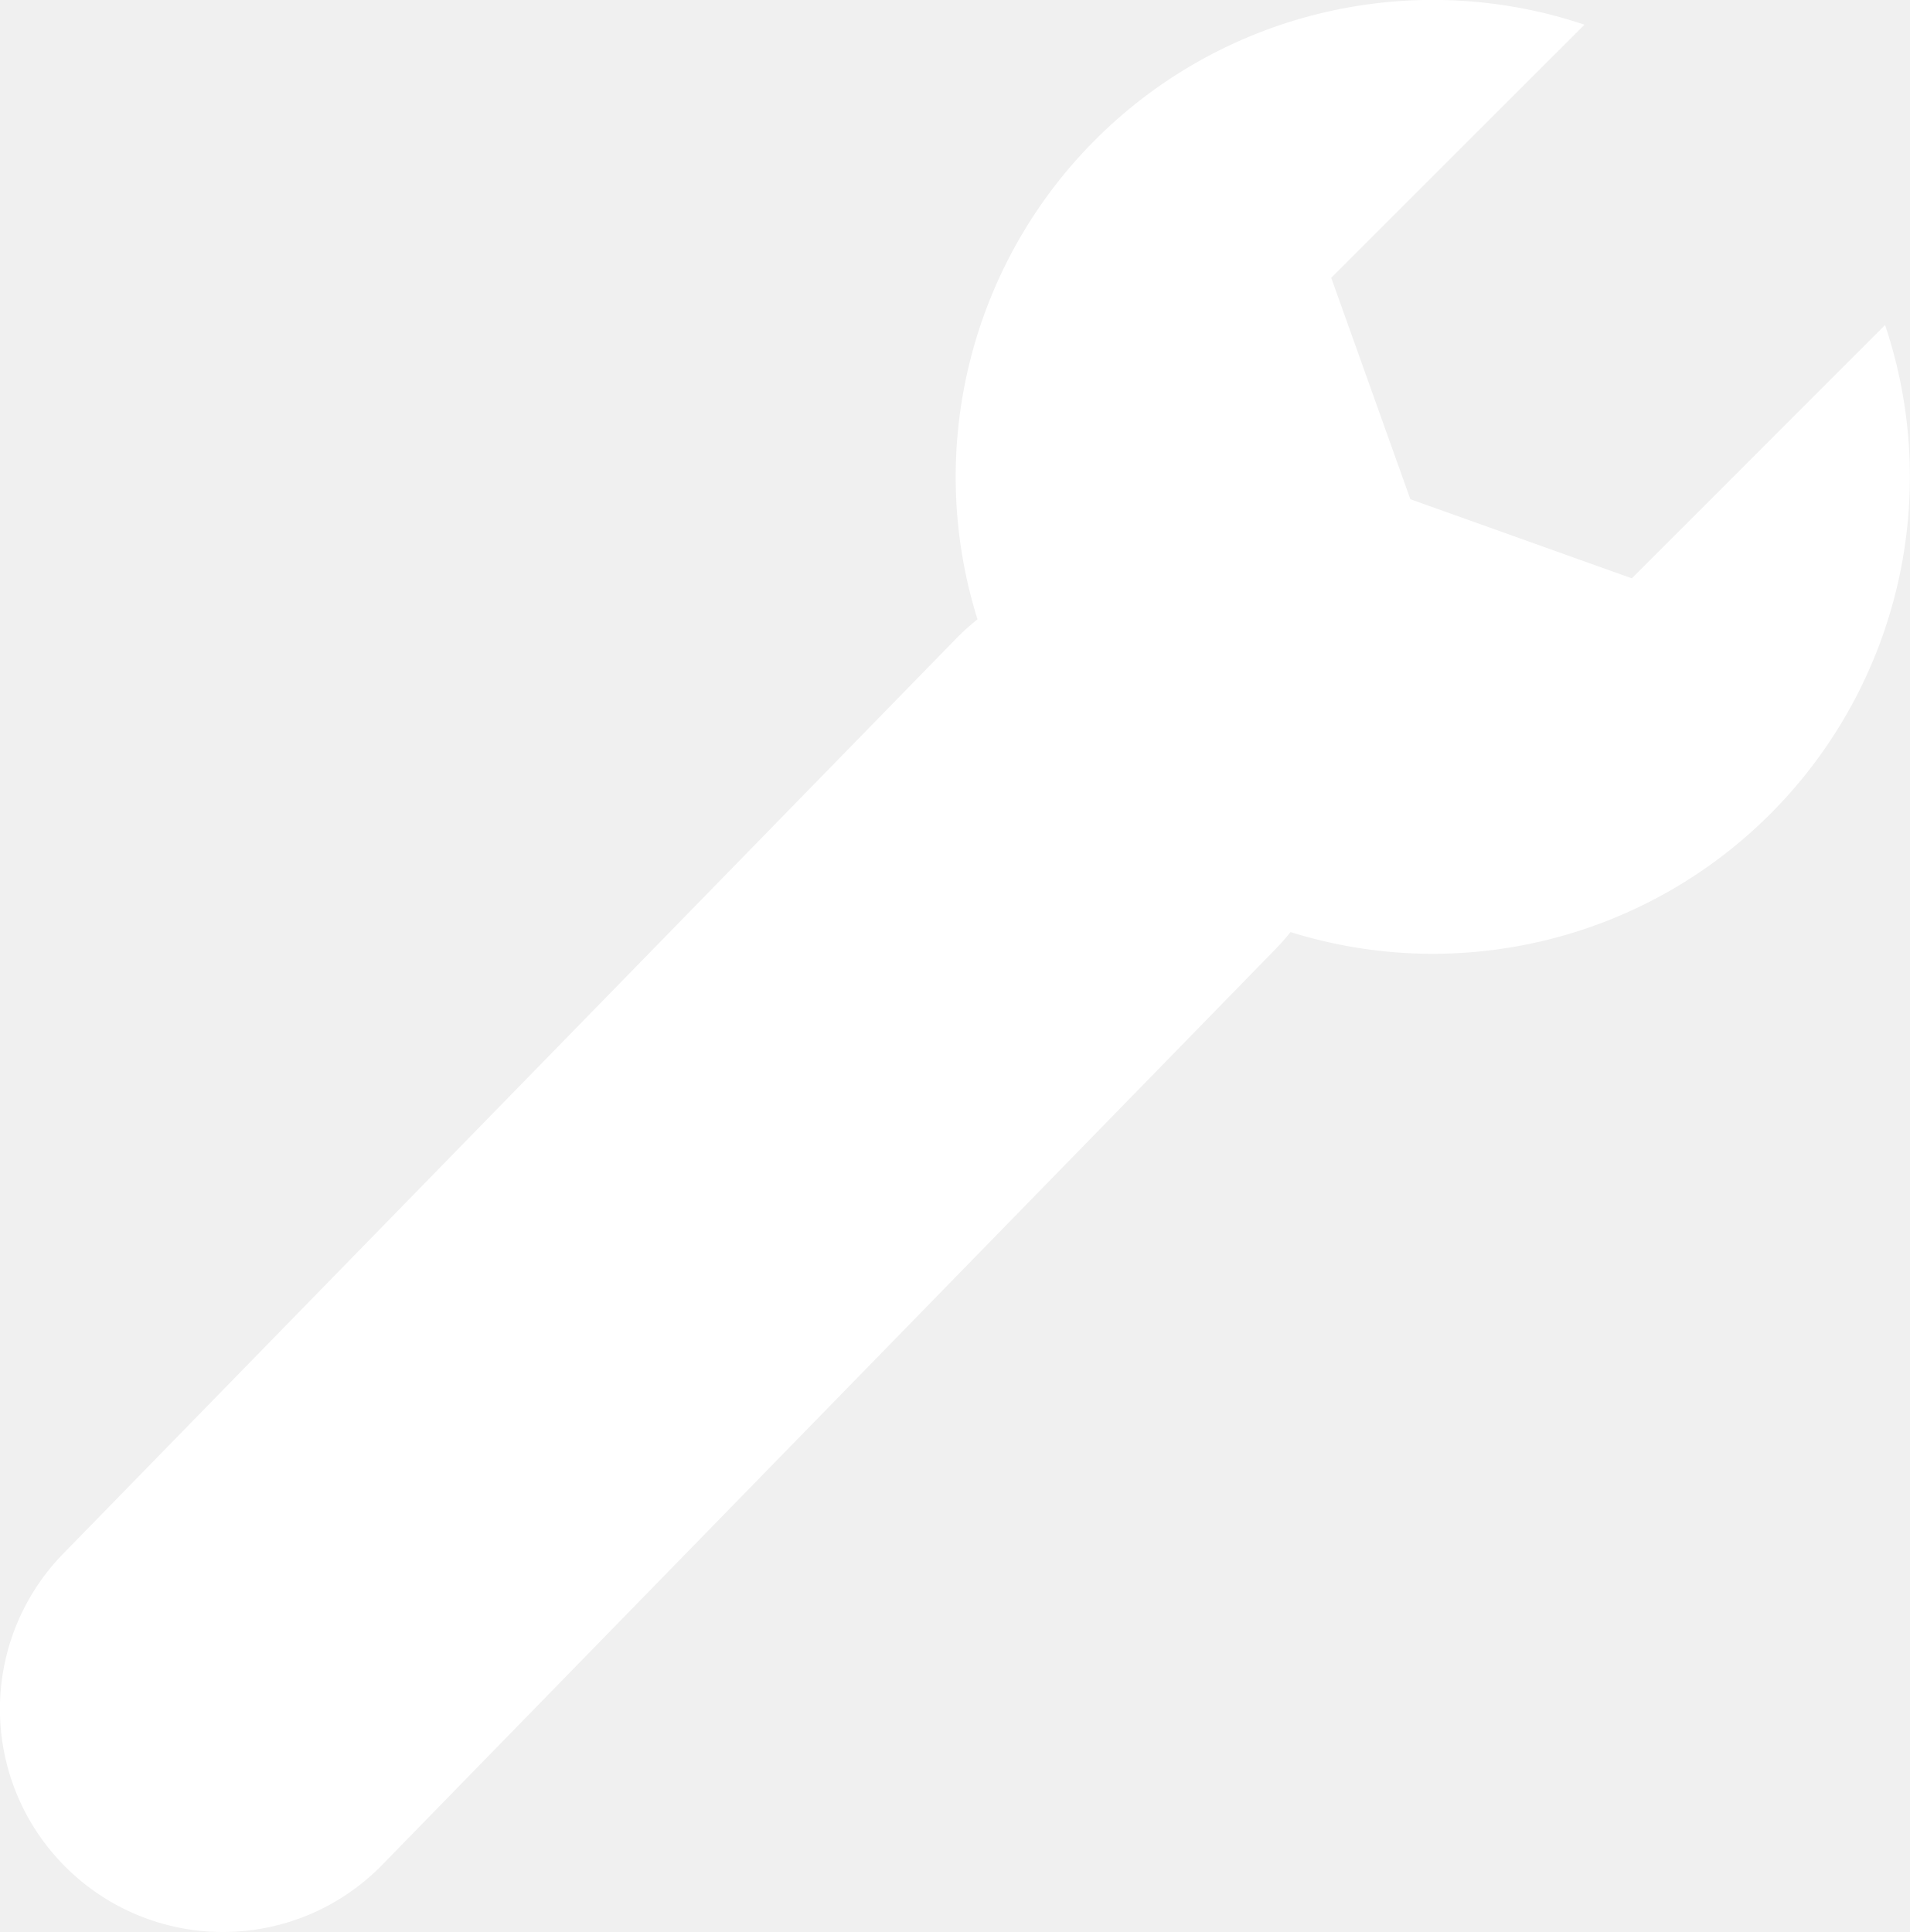
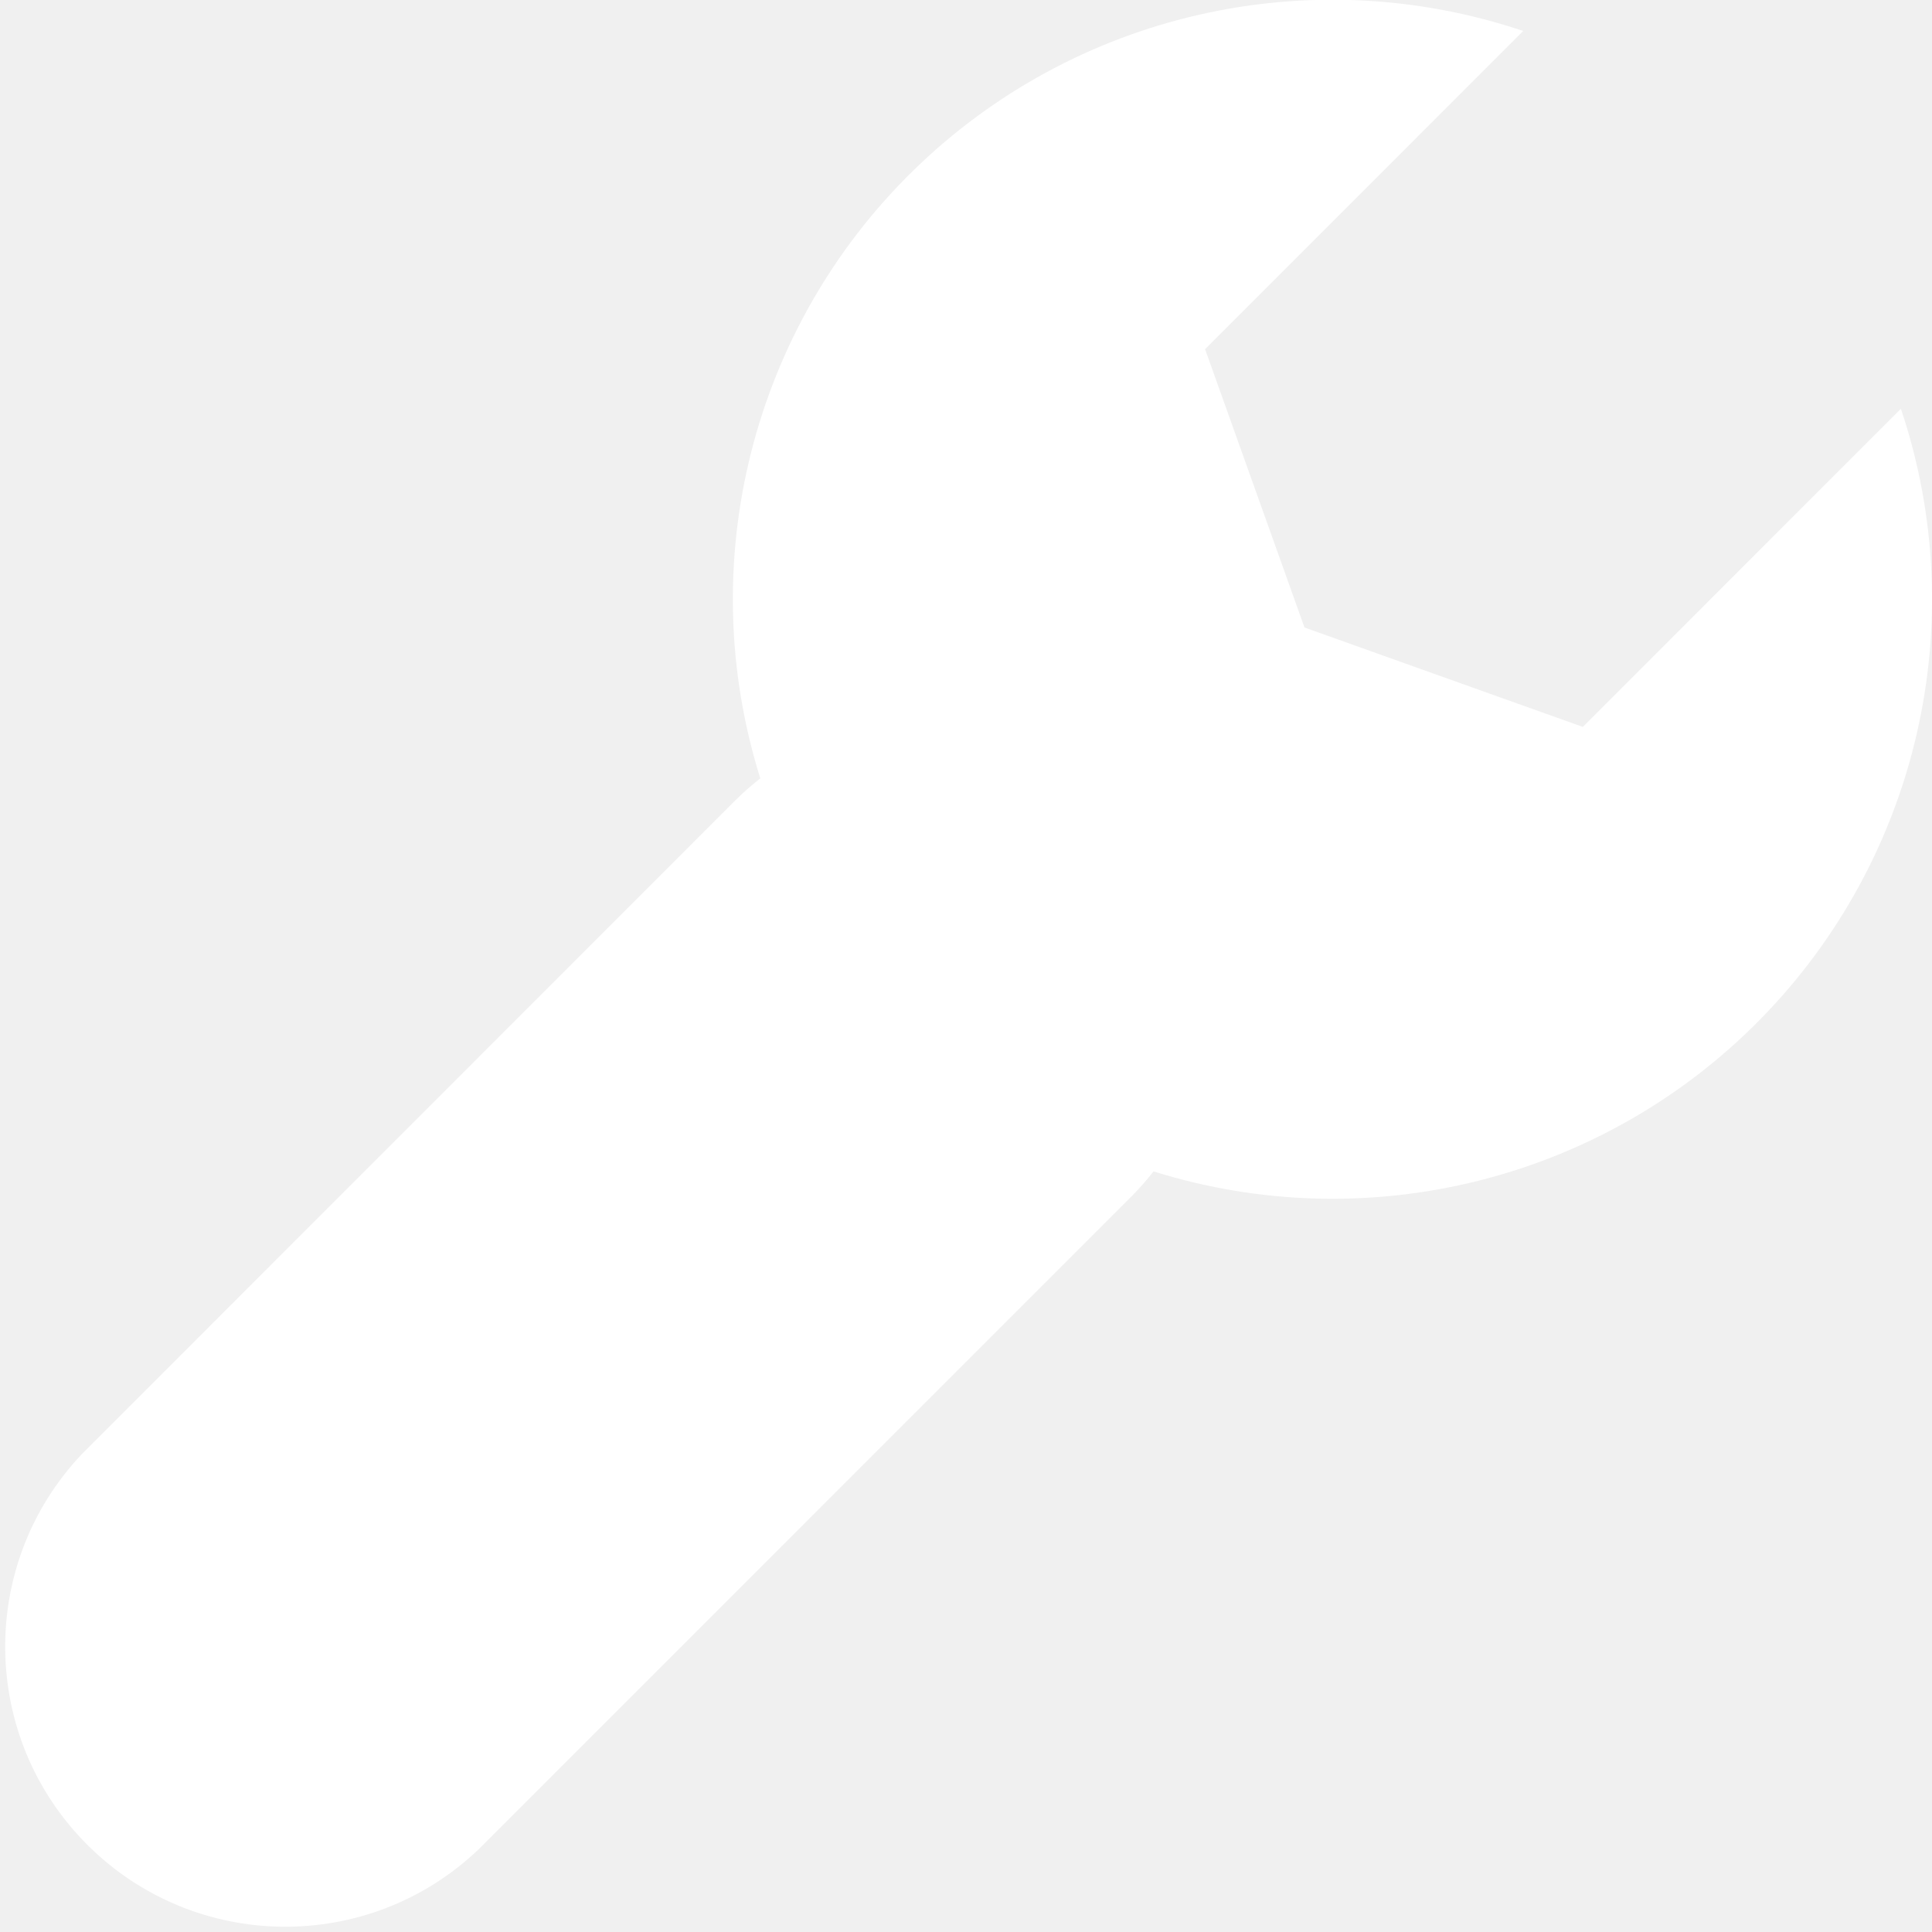
- <svg xmlns="http://www.w3.org/2000/svg" id="그룹_3480" data-name="그룹 3480" width="42.881" height="43.39" viewBox="0 0 42.881 43.39">
-   <path id="패스_44" data-name="패스 44" d="M36.517,7.3,30.831,12.99l-4.973-1.777L24.081,6.24,29.767.555A10.712,10.712,0,0,0,16.138,13.91a5.038,5.038,0,0,0-.447.4L-4.345,34.848a5,5,0,0,0,0,7.076,5,5,0,0,0,7.077,0L22.767,21.381a5.053,5.053,0,0,0,.4-.447A10.712,10.712,0,0,0,36.517,7.3Z" transform="translate(5.81 -0.001)" fill="#fff" />
+ <svg xmlns="http://www.w3.org/2000/svg" width="24.14" height="24.141" viewBox="0 0 24.14 24.141">
+   <path d="M23.753,5.108,19.778,9.084,16.3,7.842,15.058,4.364,19.033.388A7.49,7.49,0,0,0,9.5,9.727,3.522,3.522,0,0,0,9.19,10L1.025,18.168a3.5,3.5,0,0,0,4.948,4.948l8.165-8.165a3.533,3.533,0,0,0,.276-.313,7.49,7.49,0,0,0,9.338-9.531Z" transform="translate(0 -0.001)" fill="#fff" />
</svg>
